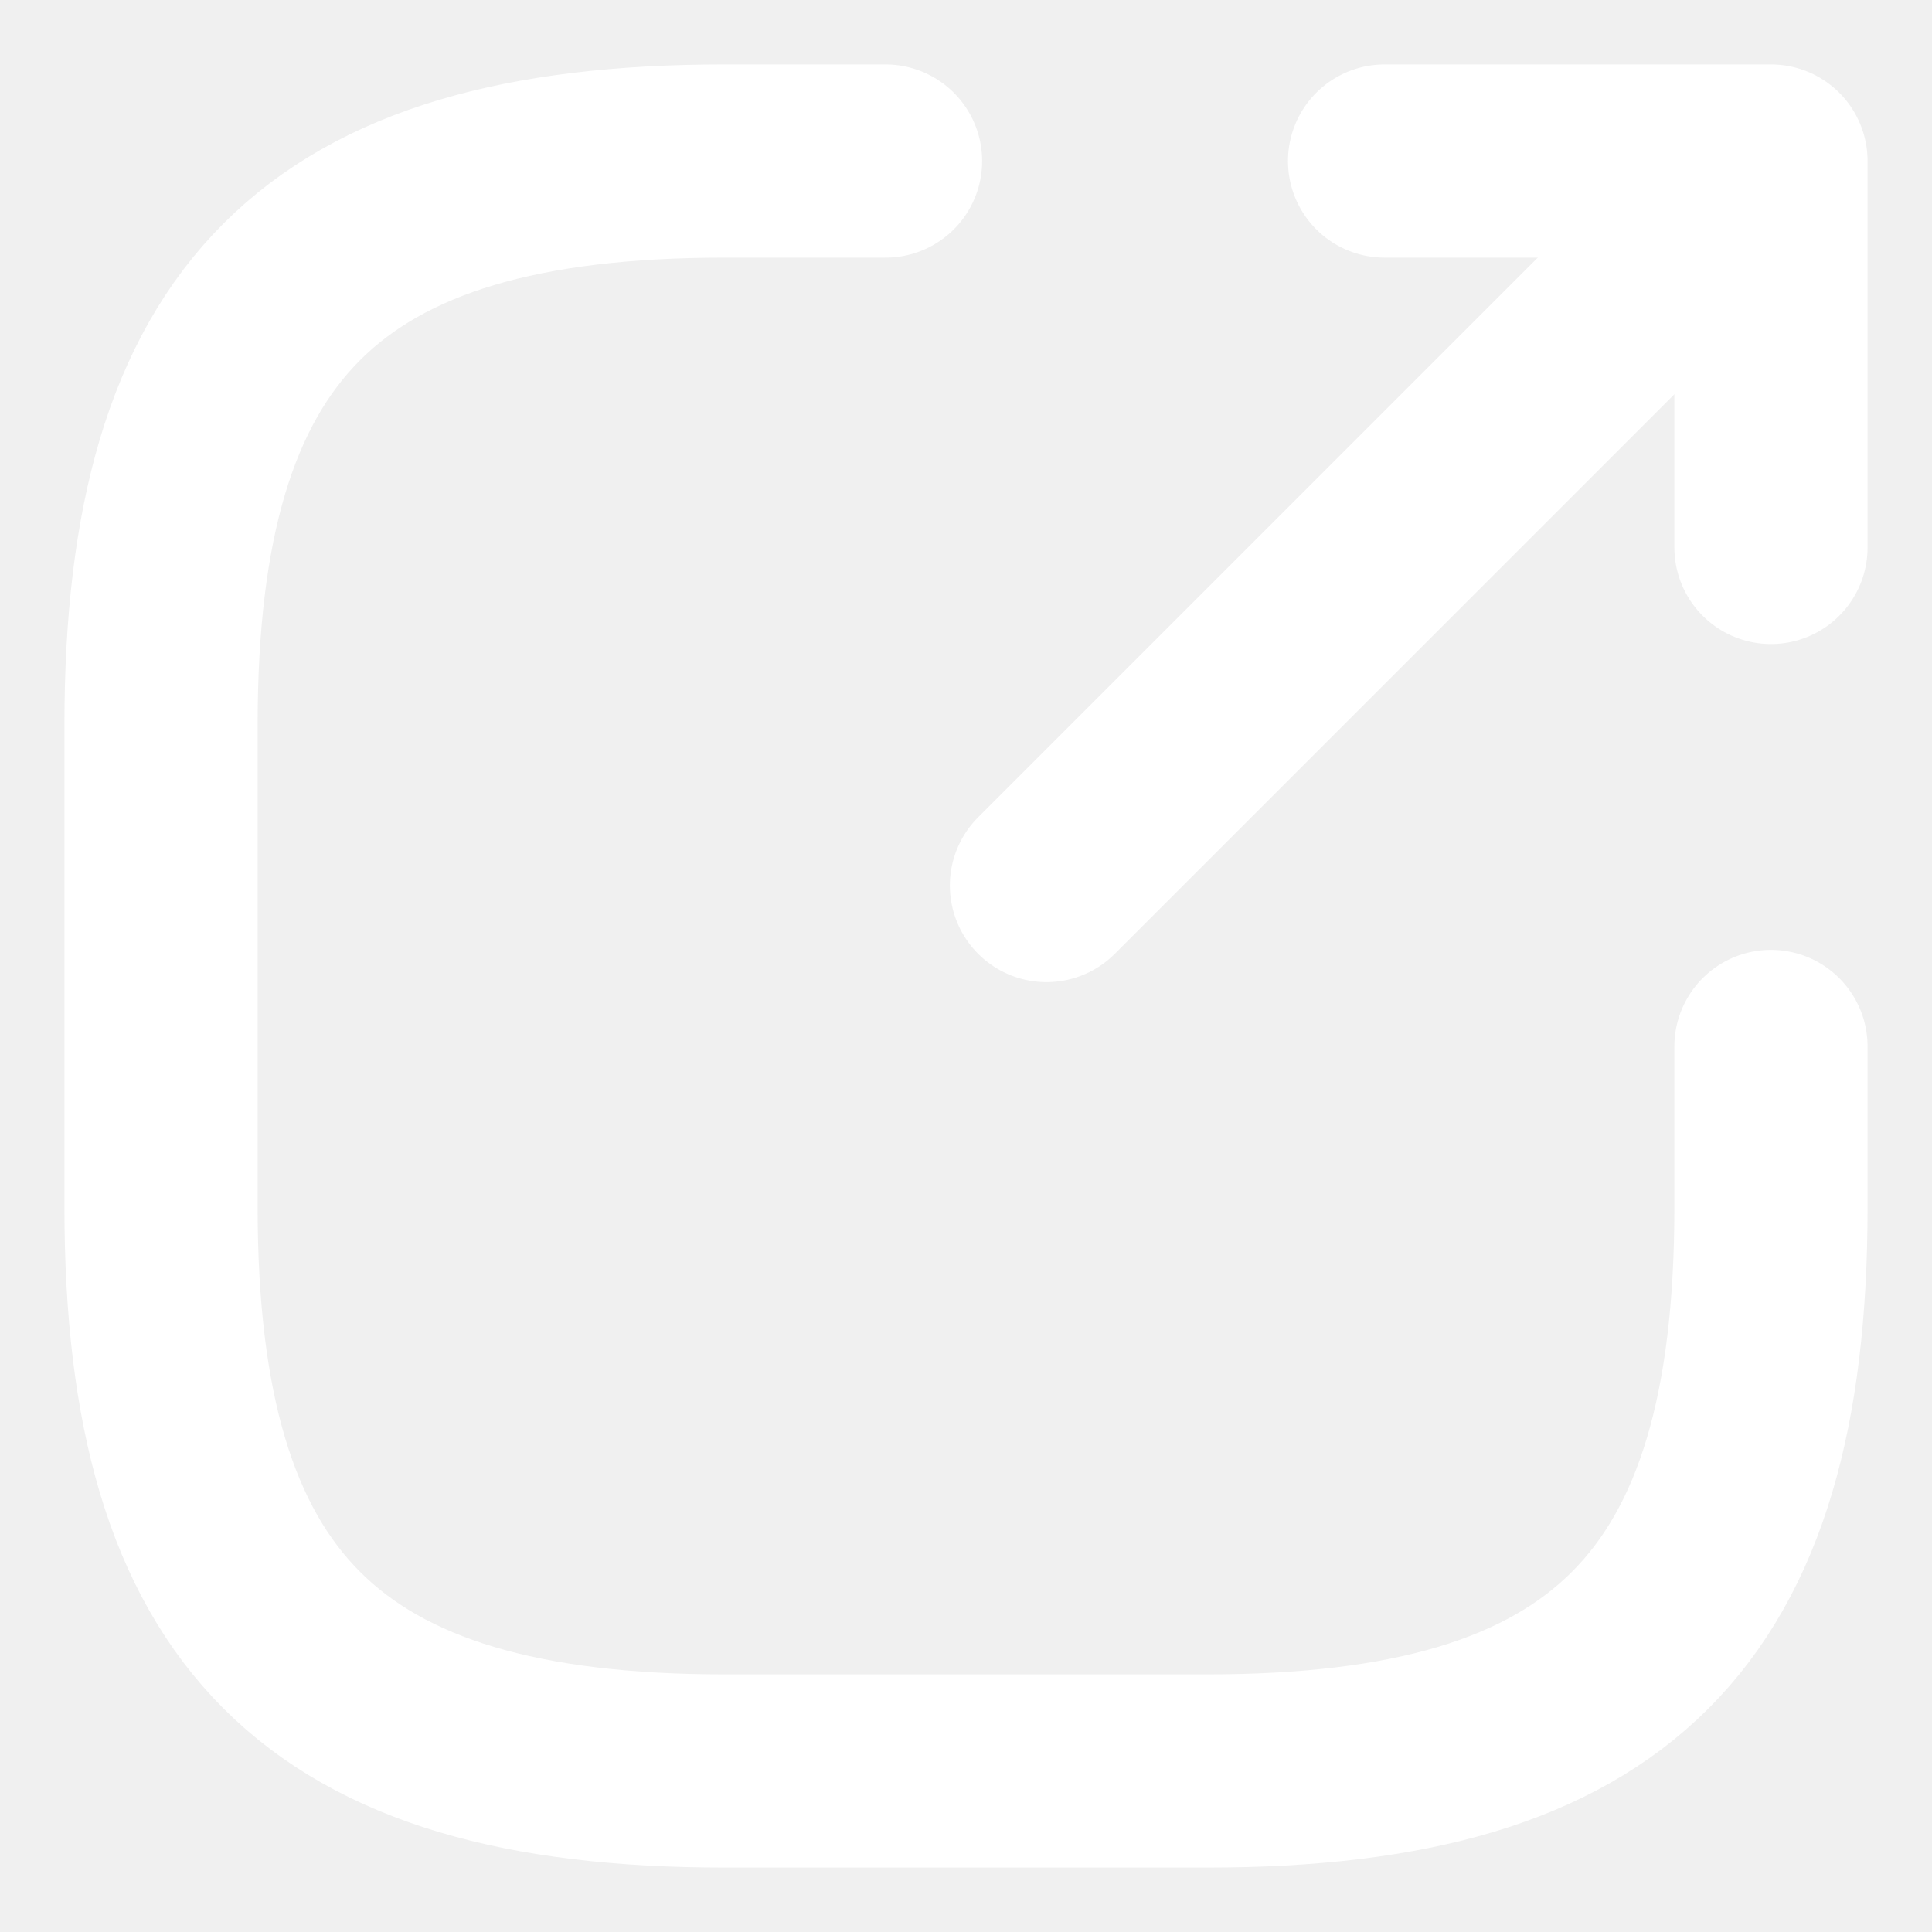
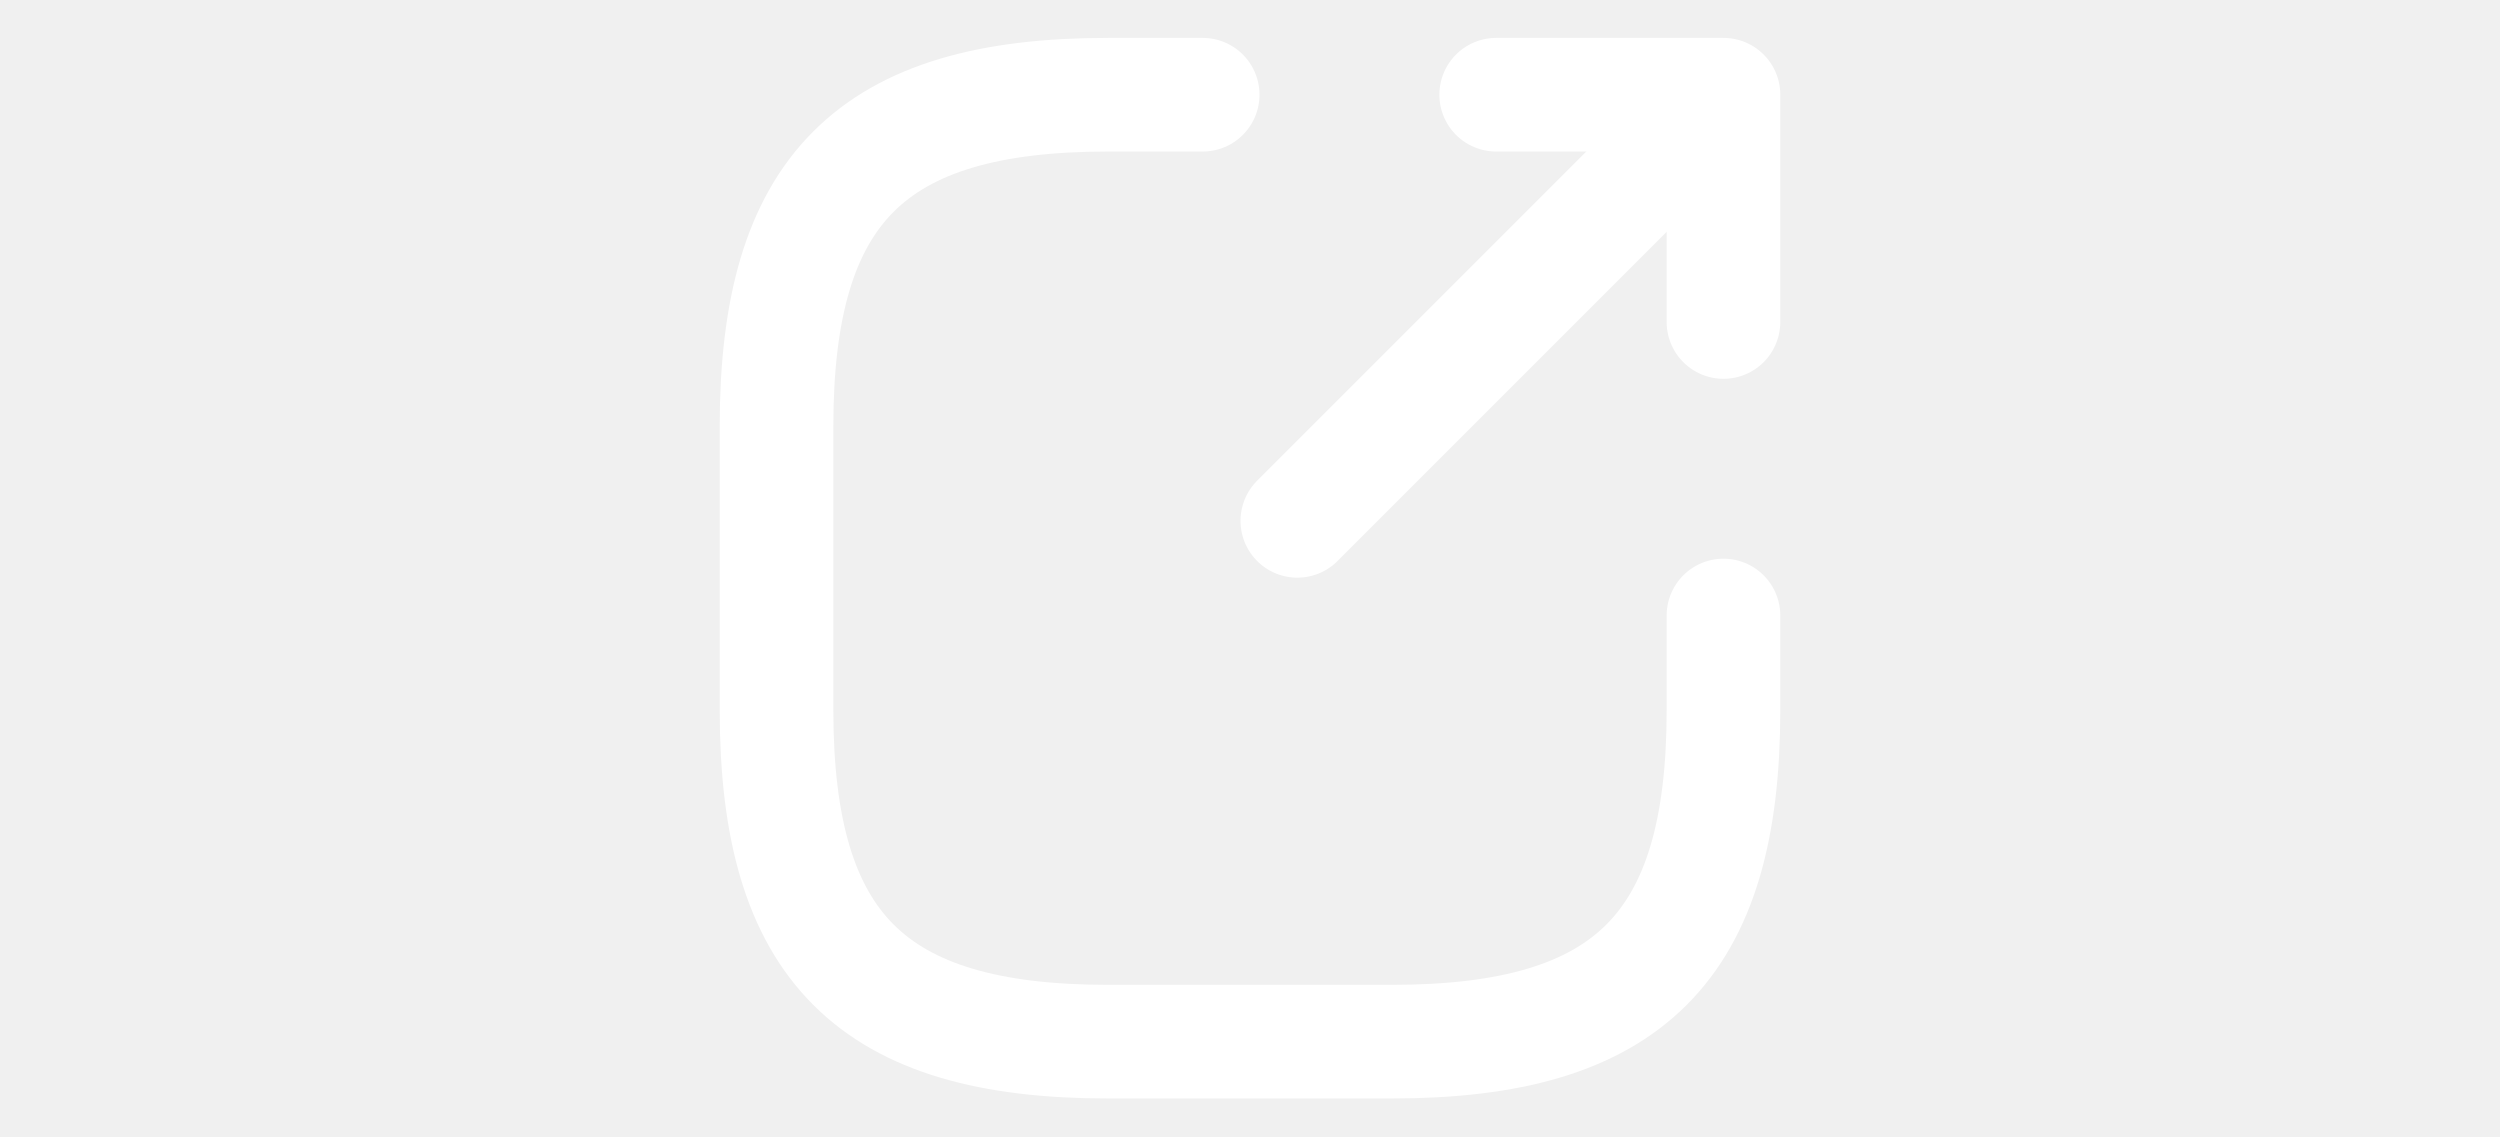
- <svg xmlns="http://www.w3.org/2000/svg" width="20" height="20" viewBox="0 0 20 20" fill="none">
+ <svg xmlns="http://www.w3.org/2000/svg" width="66" height="30" viewBox="0 0 20 20" fill="none">
  <path d="M10.833 9.167L17.667 2.333" stroke="white" stroke-width="2" stroke-linecap="round" stroke-linejoin="round" />
  <path d="M18.333 5.667V1.667H14.333" stroke="white" stroke-width="2" stroke-linecap="round" stroke-linejoin="round" />
  <path d="M9.167 1.667H7.5C3.333 1.667 1.667 3.333 1.667 7.5V12.5C1.667 16.667 3.333 18.333 7.5 18.333H12.5C16.667 18.333 18.333 16.667 18.333 12.5V10.833" stroke="white" stroke-width="2" stroke-linecap="round" stroke-linejoin="round" />
</svg>
